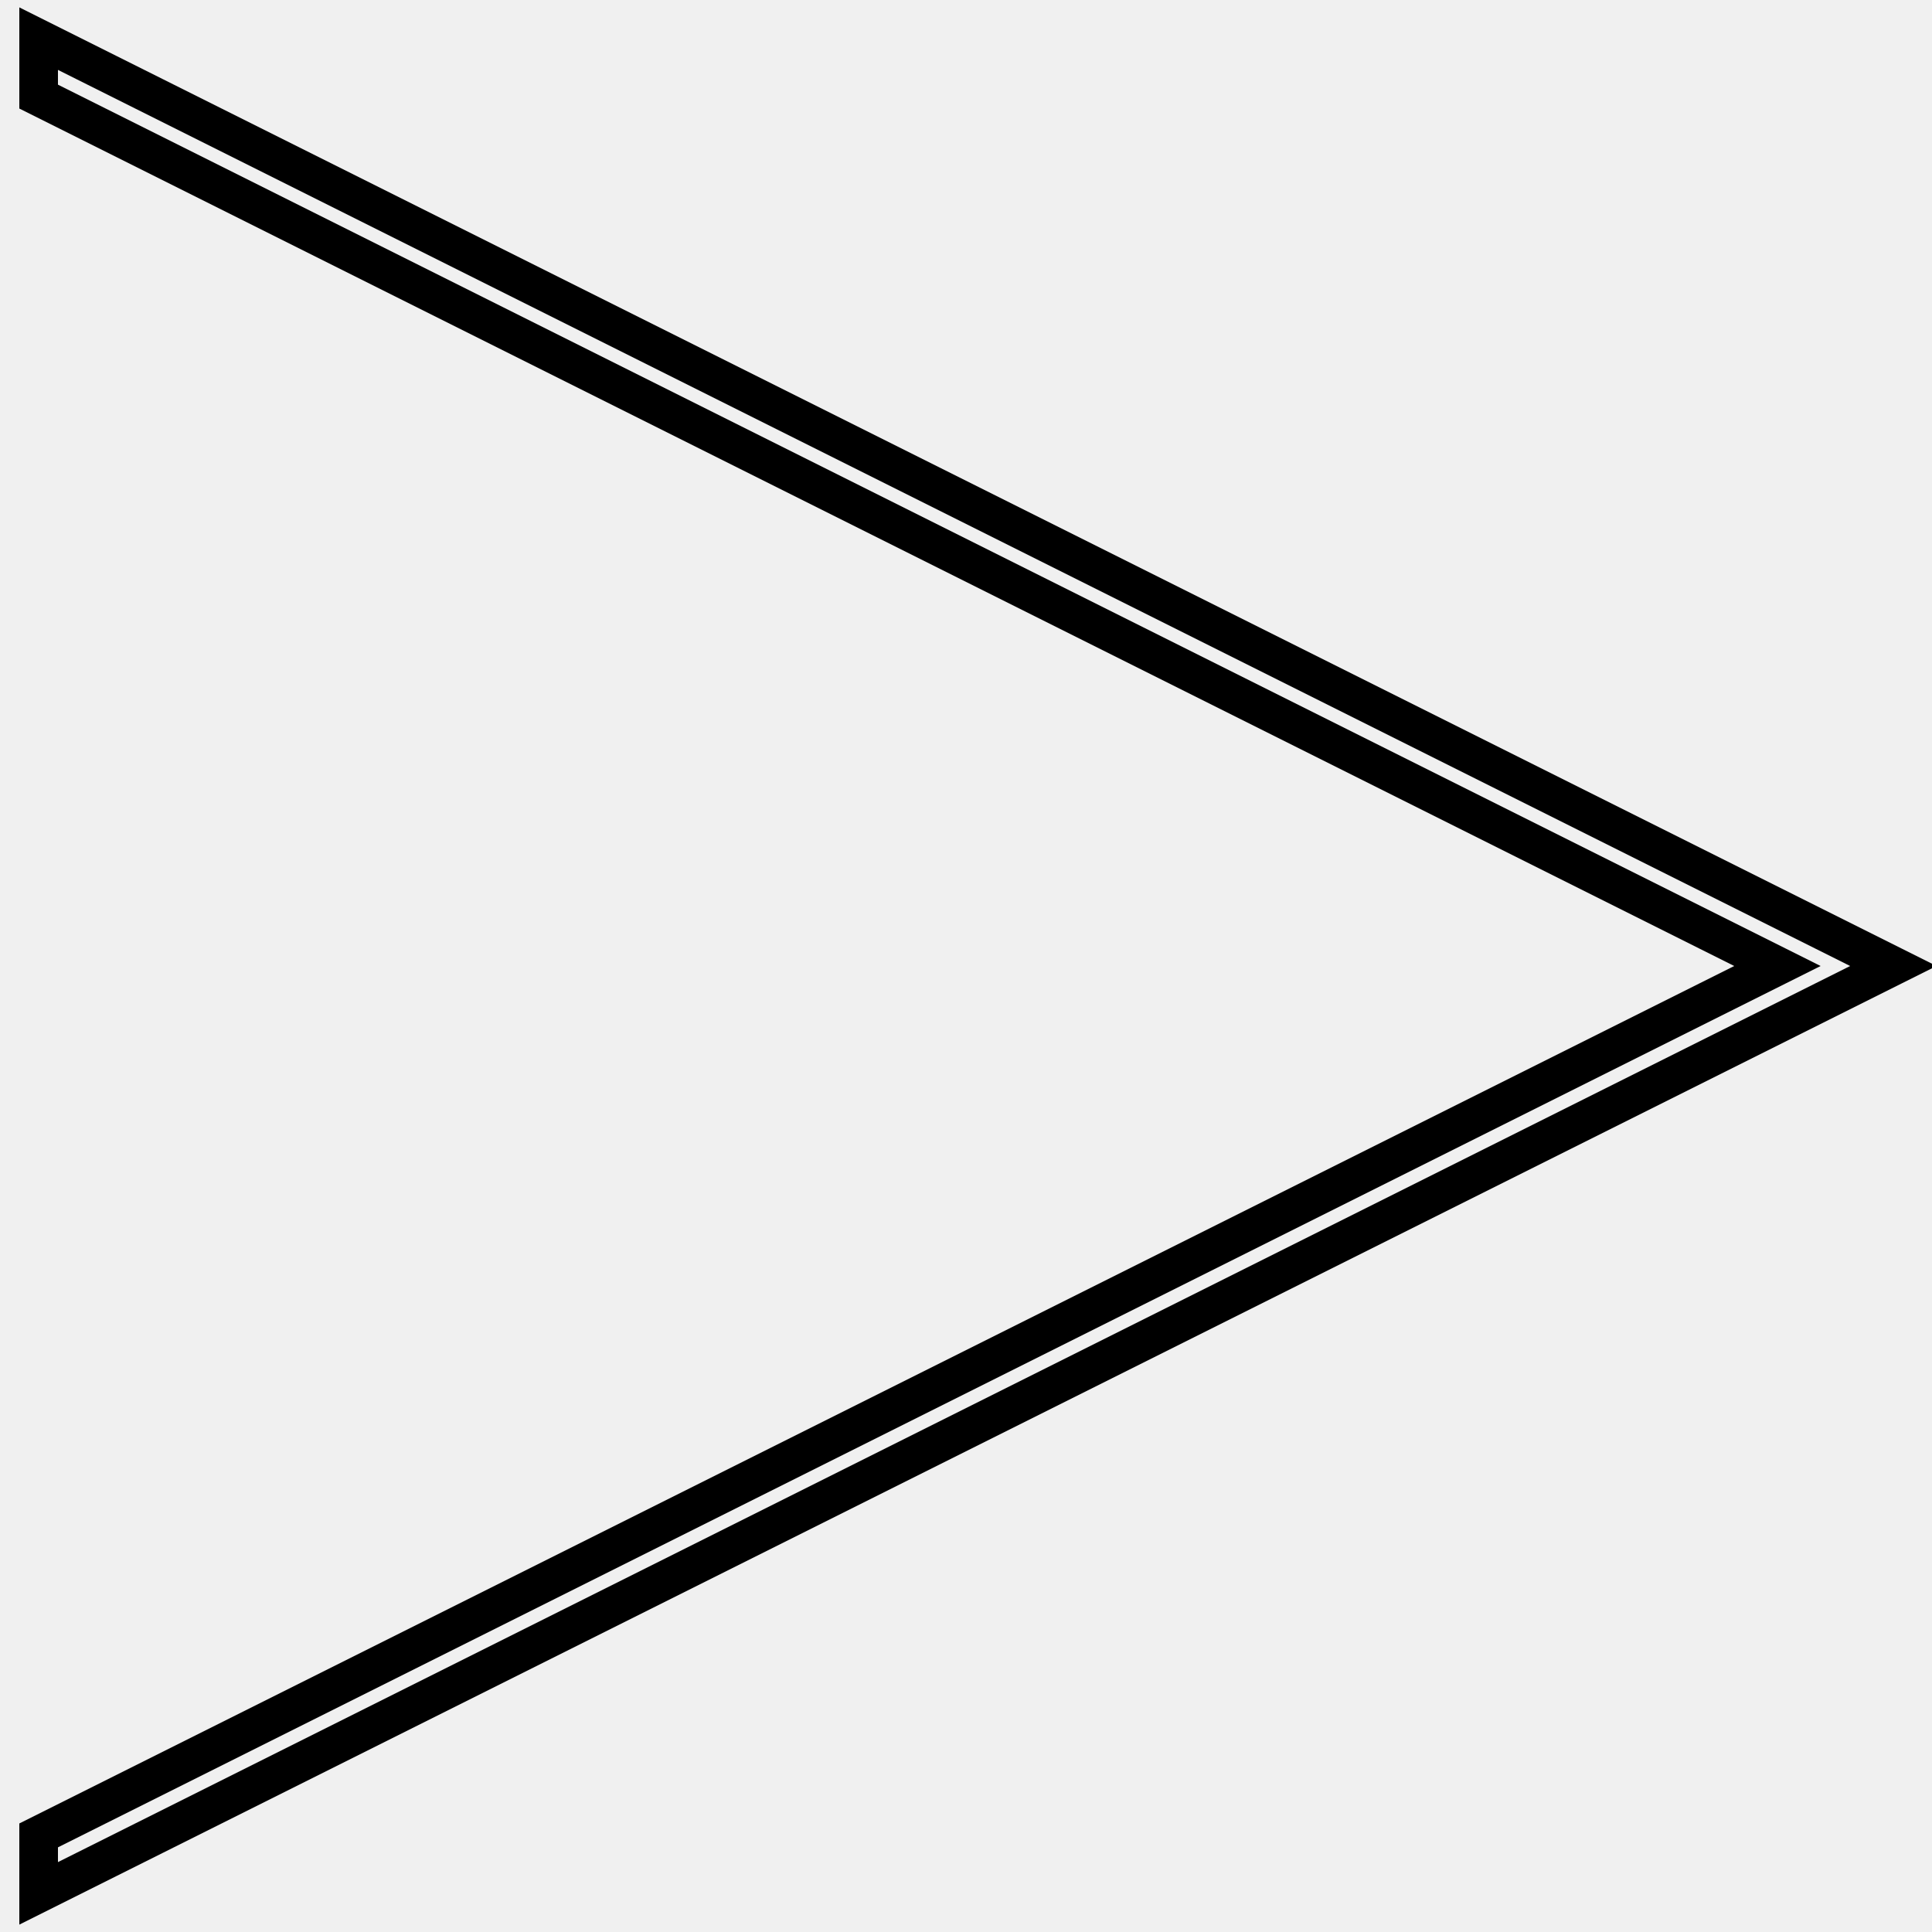
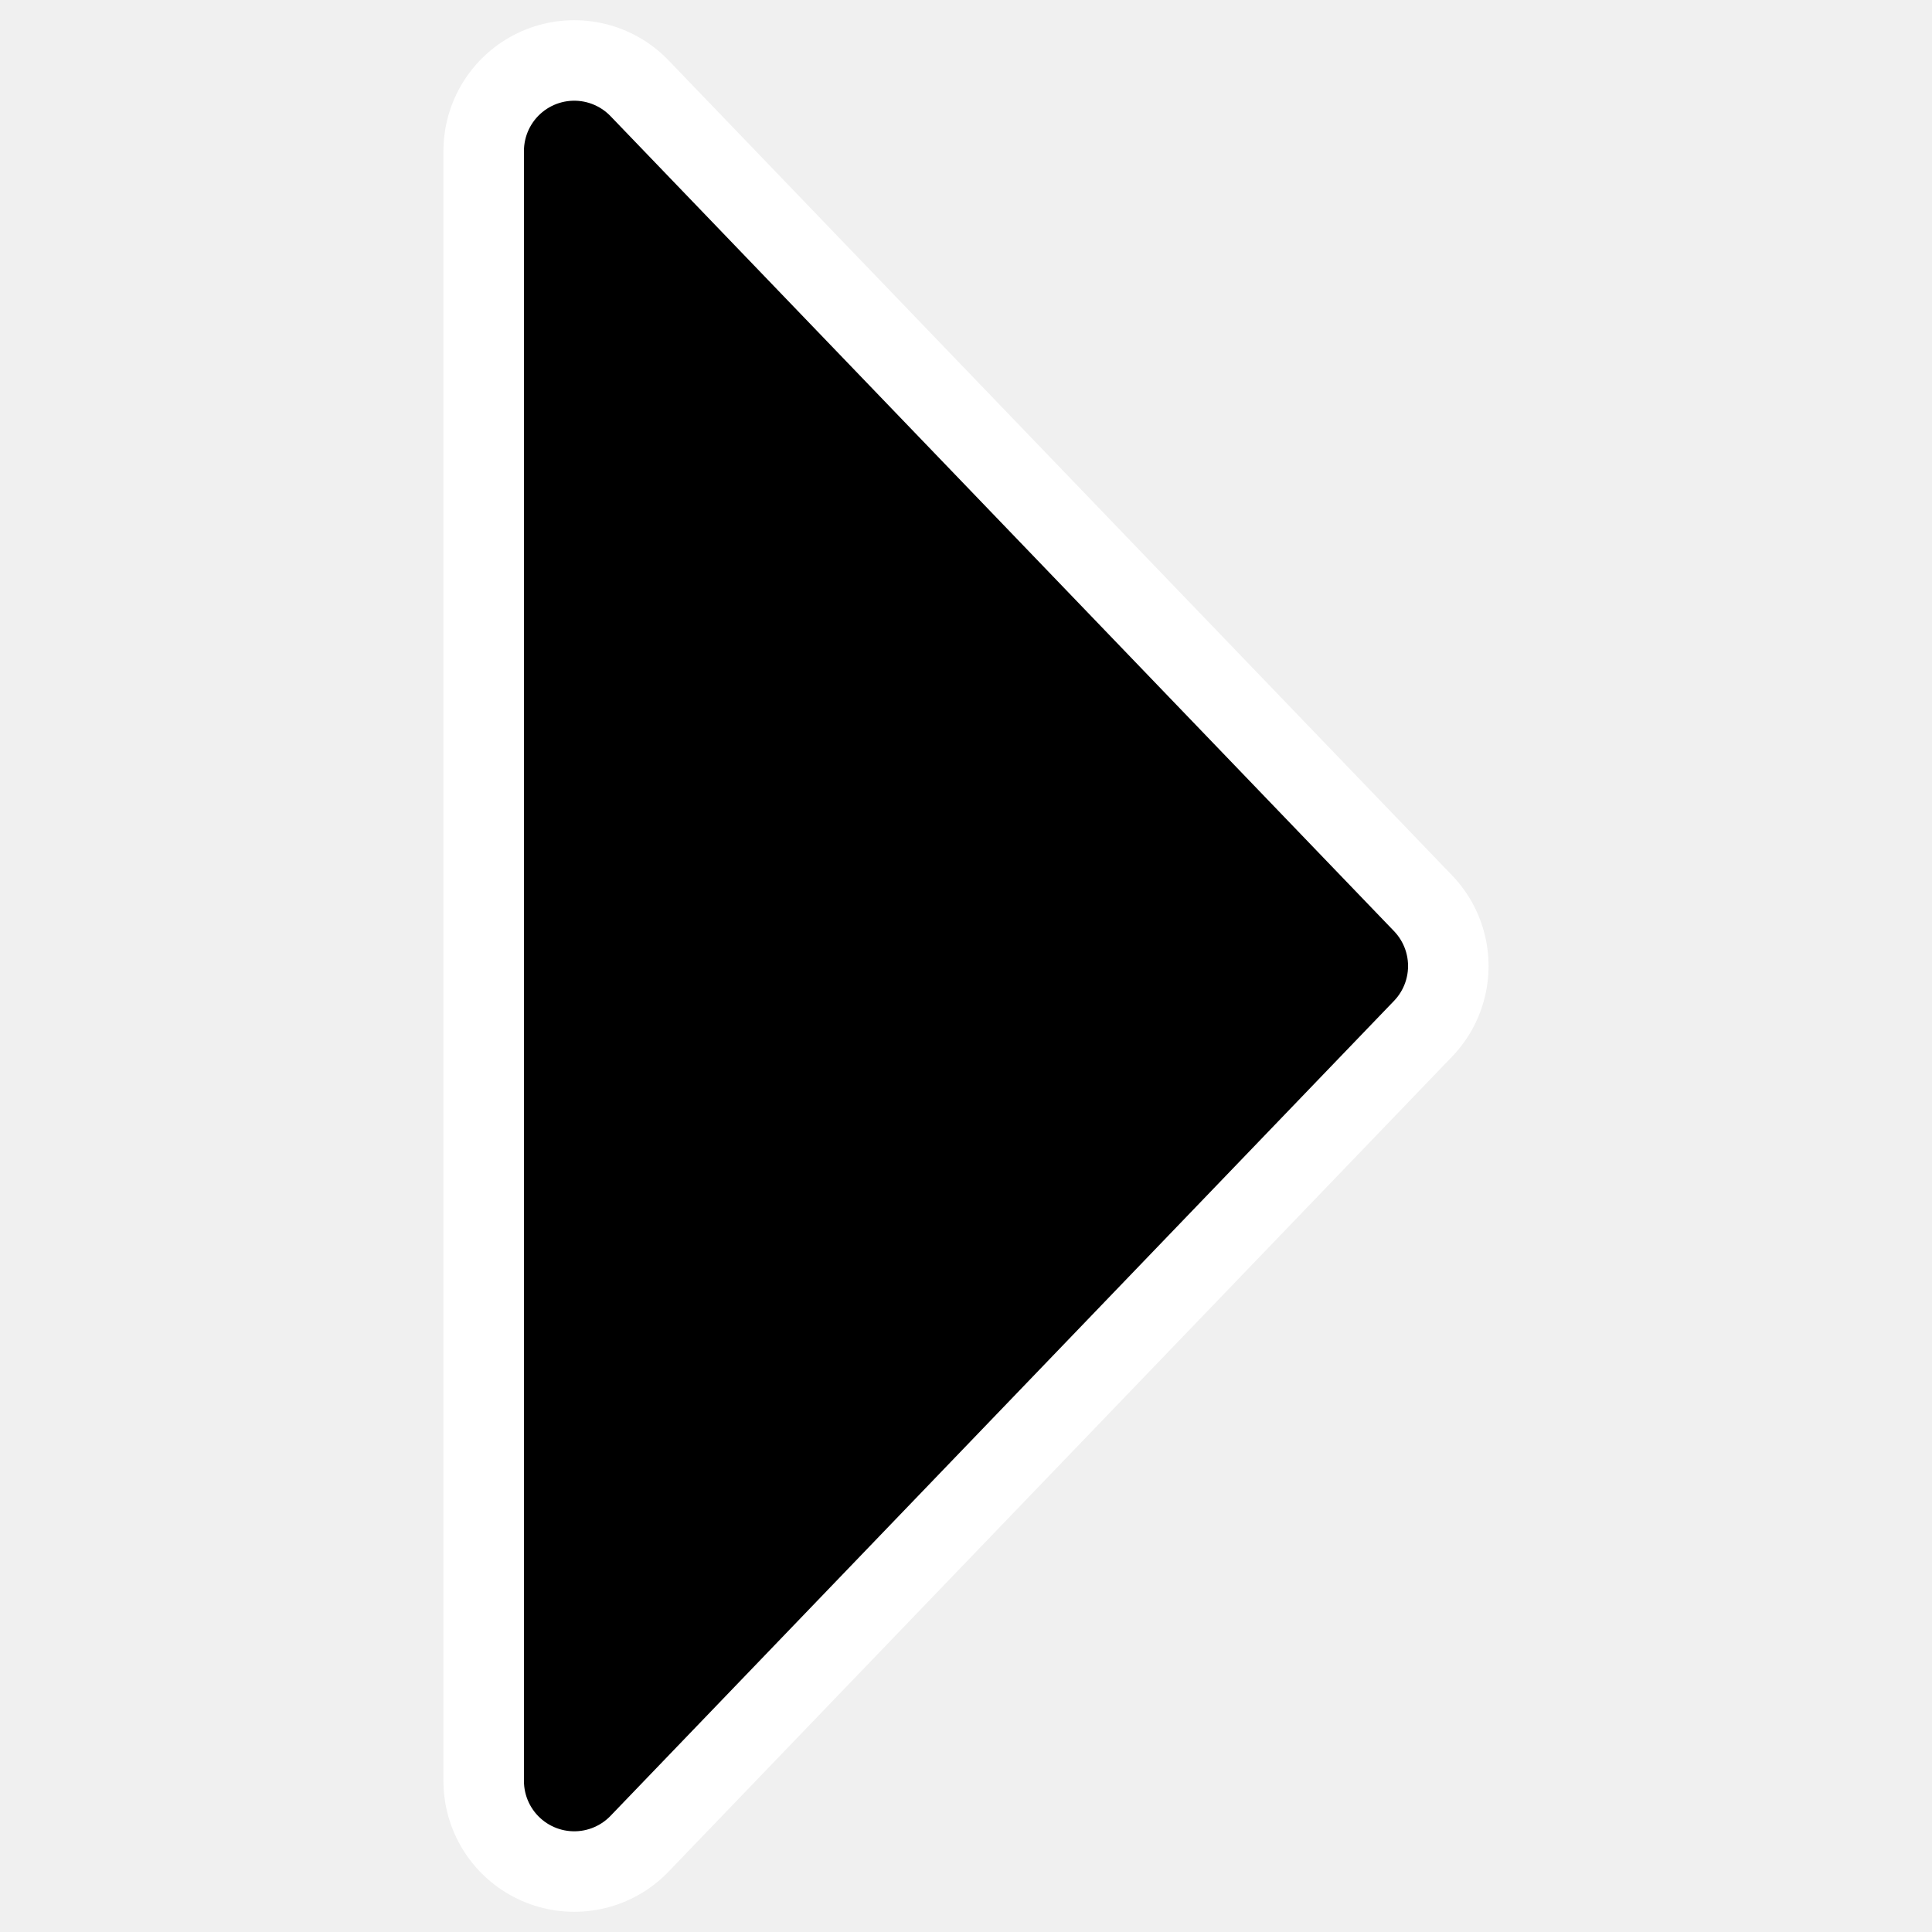
- <svg xmlns="http://www.w3.org/2000/svg" version="1.1" width="100px" height="100px" viewBox="0 0 100 100">
-   <path stroke-width="2" stroke-linecap="round" fill="none" stroke="#000" d="M2 2L98 50 2 98 2 95 92 50 2 5z" />
+ <svg xmlns="http://www.w3.org/2000/svg" id="svg1" viewBox="0 0 60 60" _SVGFile__filename="oldscale/actions/tab_left.svg" version="1.0" y="0" x="0">
+   <path id="path1708" style="stroke-linejoin:round;stroke:#ffffff;stroke-linecap:round;stroke-width:8.125;fill:none" d="m17.834 55.31l24.332-25.31-24.332-25.31v50.62z" />
+   <path id="path826" style="stroke-linejoin:round;fill-rule:evenodd;stroke:#000000;stroke-linecap:round;stroke-width:3.125;fill:#000000" d="m17.834 55.31l24.332-25.31-24.332-25.31v50.62z" />
</svg>
